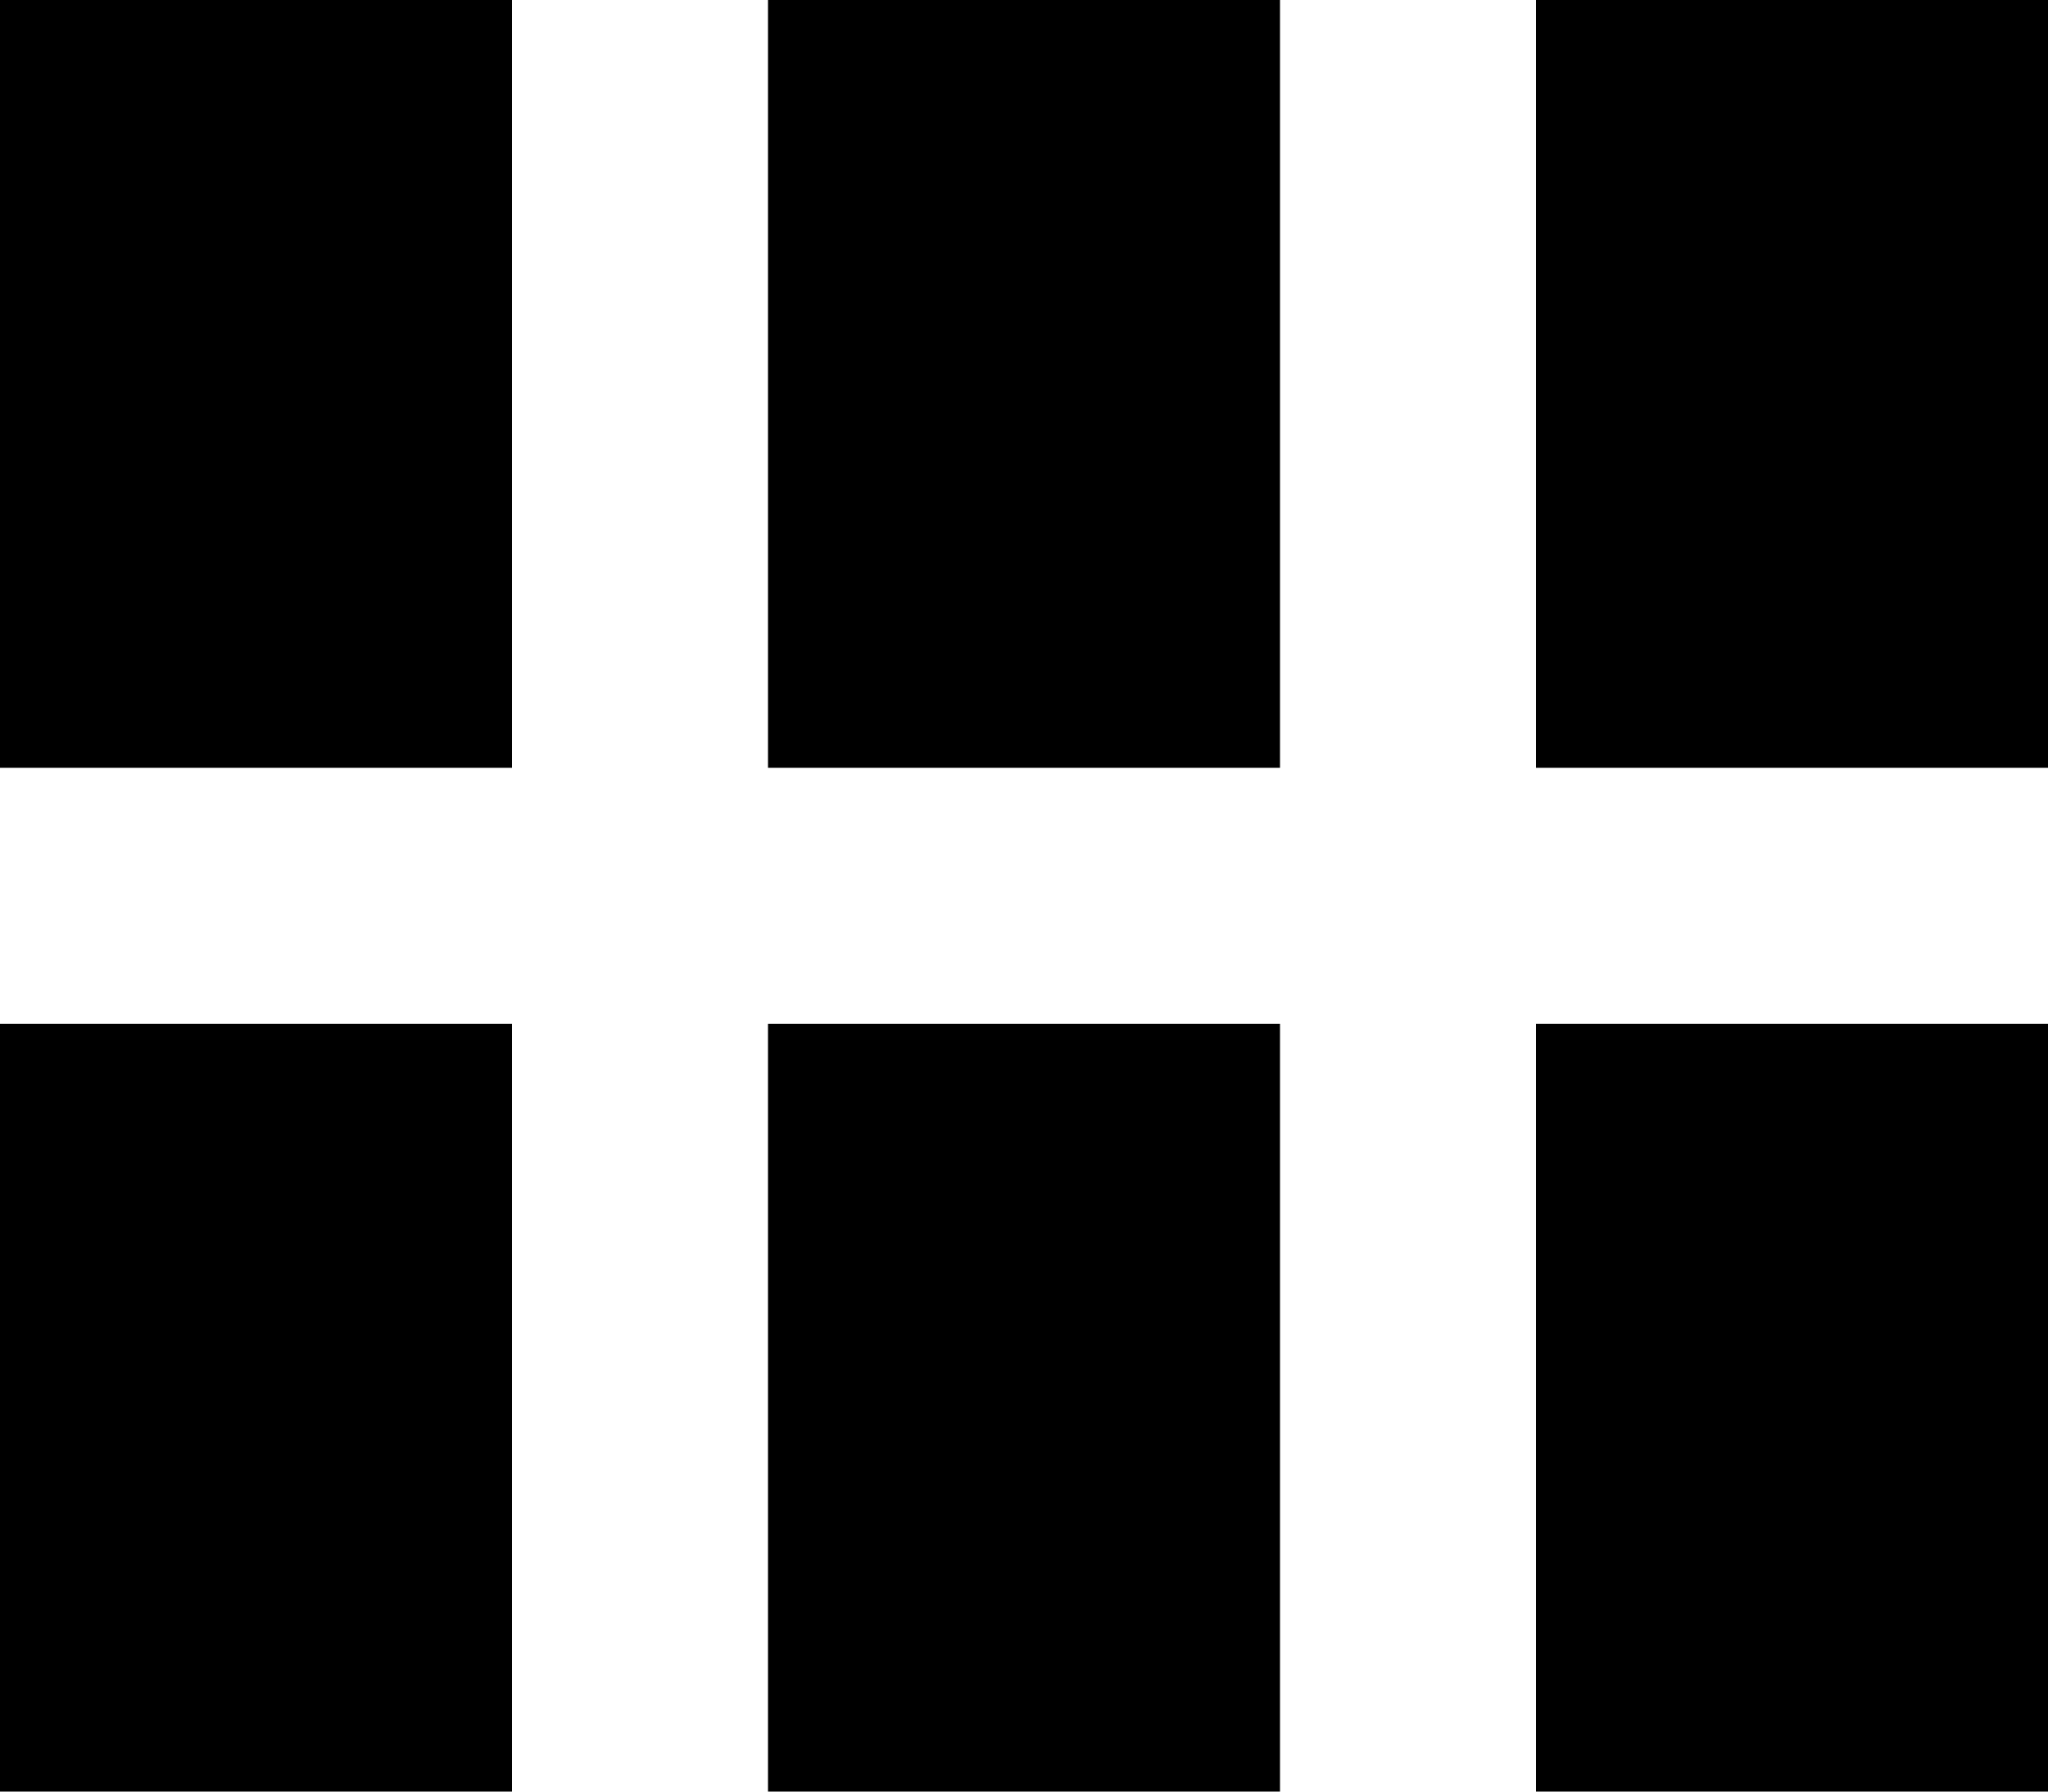
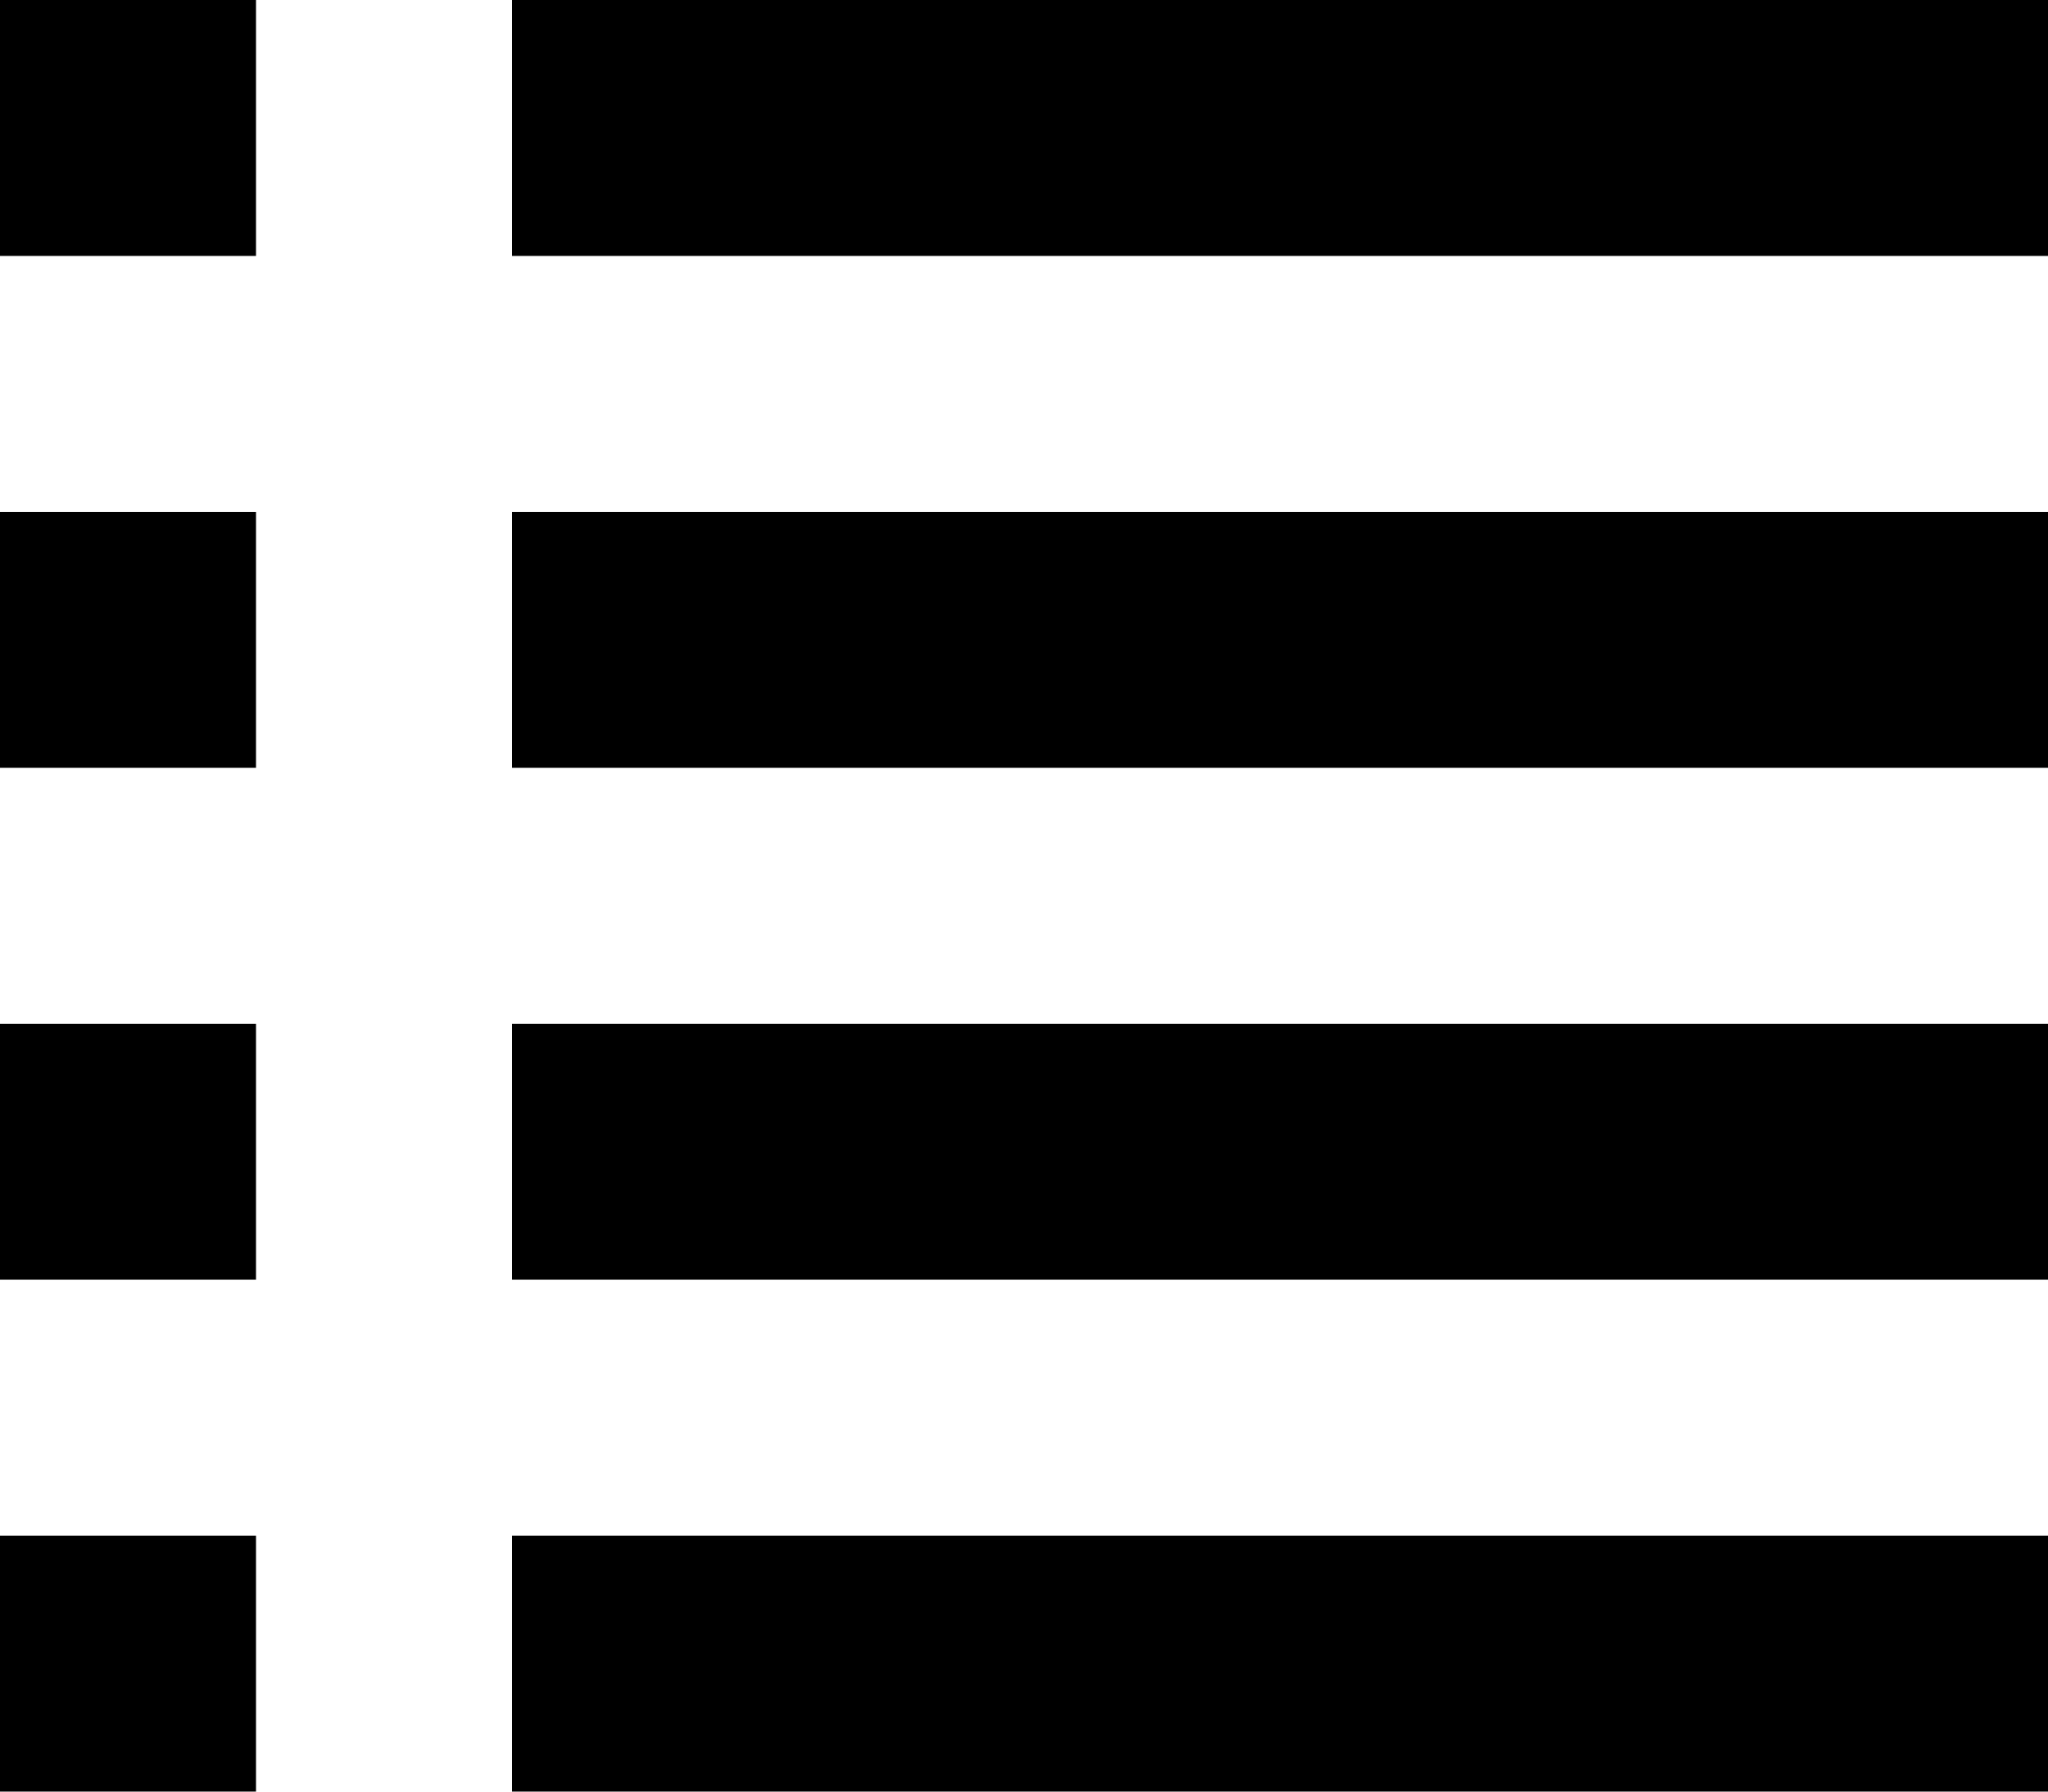
<svg xmlns="http://www.w3.org/2000/svg" width="16" height="14" viewBox="0 0 16 14" fill="none">
-   <path d="M4 0H0V6H4V0Z" fill="black" />
-   <path d="M16 0H12V6H16V0Z" fill="black" />
-   <path d="M10 0H6V6H10V0Z" fill="black" />
-   <path d="M4 8H0V14H4V8Z" fill="black" />
-   <path d="M16 8H12V14H16V8Z" fill="black" />
-   <path d="M10 8H6V14H10V8Z" fill="black" />
+   <path d="M2 0H0V2H2V0Z" fill="black" />
+   <path d="M16 0H4V2H16V0Z" fill="black" />
+   <path d="M2 4H0V6H2V4Z" fill="black" />
+   <path d="M16 4H4V6H16V4Z" fill="black" />
+   <path d="M2 8H0V10H2V8Z" fill="black" />
+   <path d="M16 8H4V10H16V8Z" fill="black" />
+   <path d="M2 12H0V14H2V12Z" fill="black" />
+   <path d="M16 12H4V14H16V12Z" fill="black" />
</svg>
